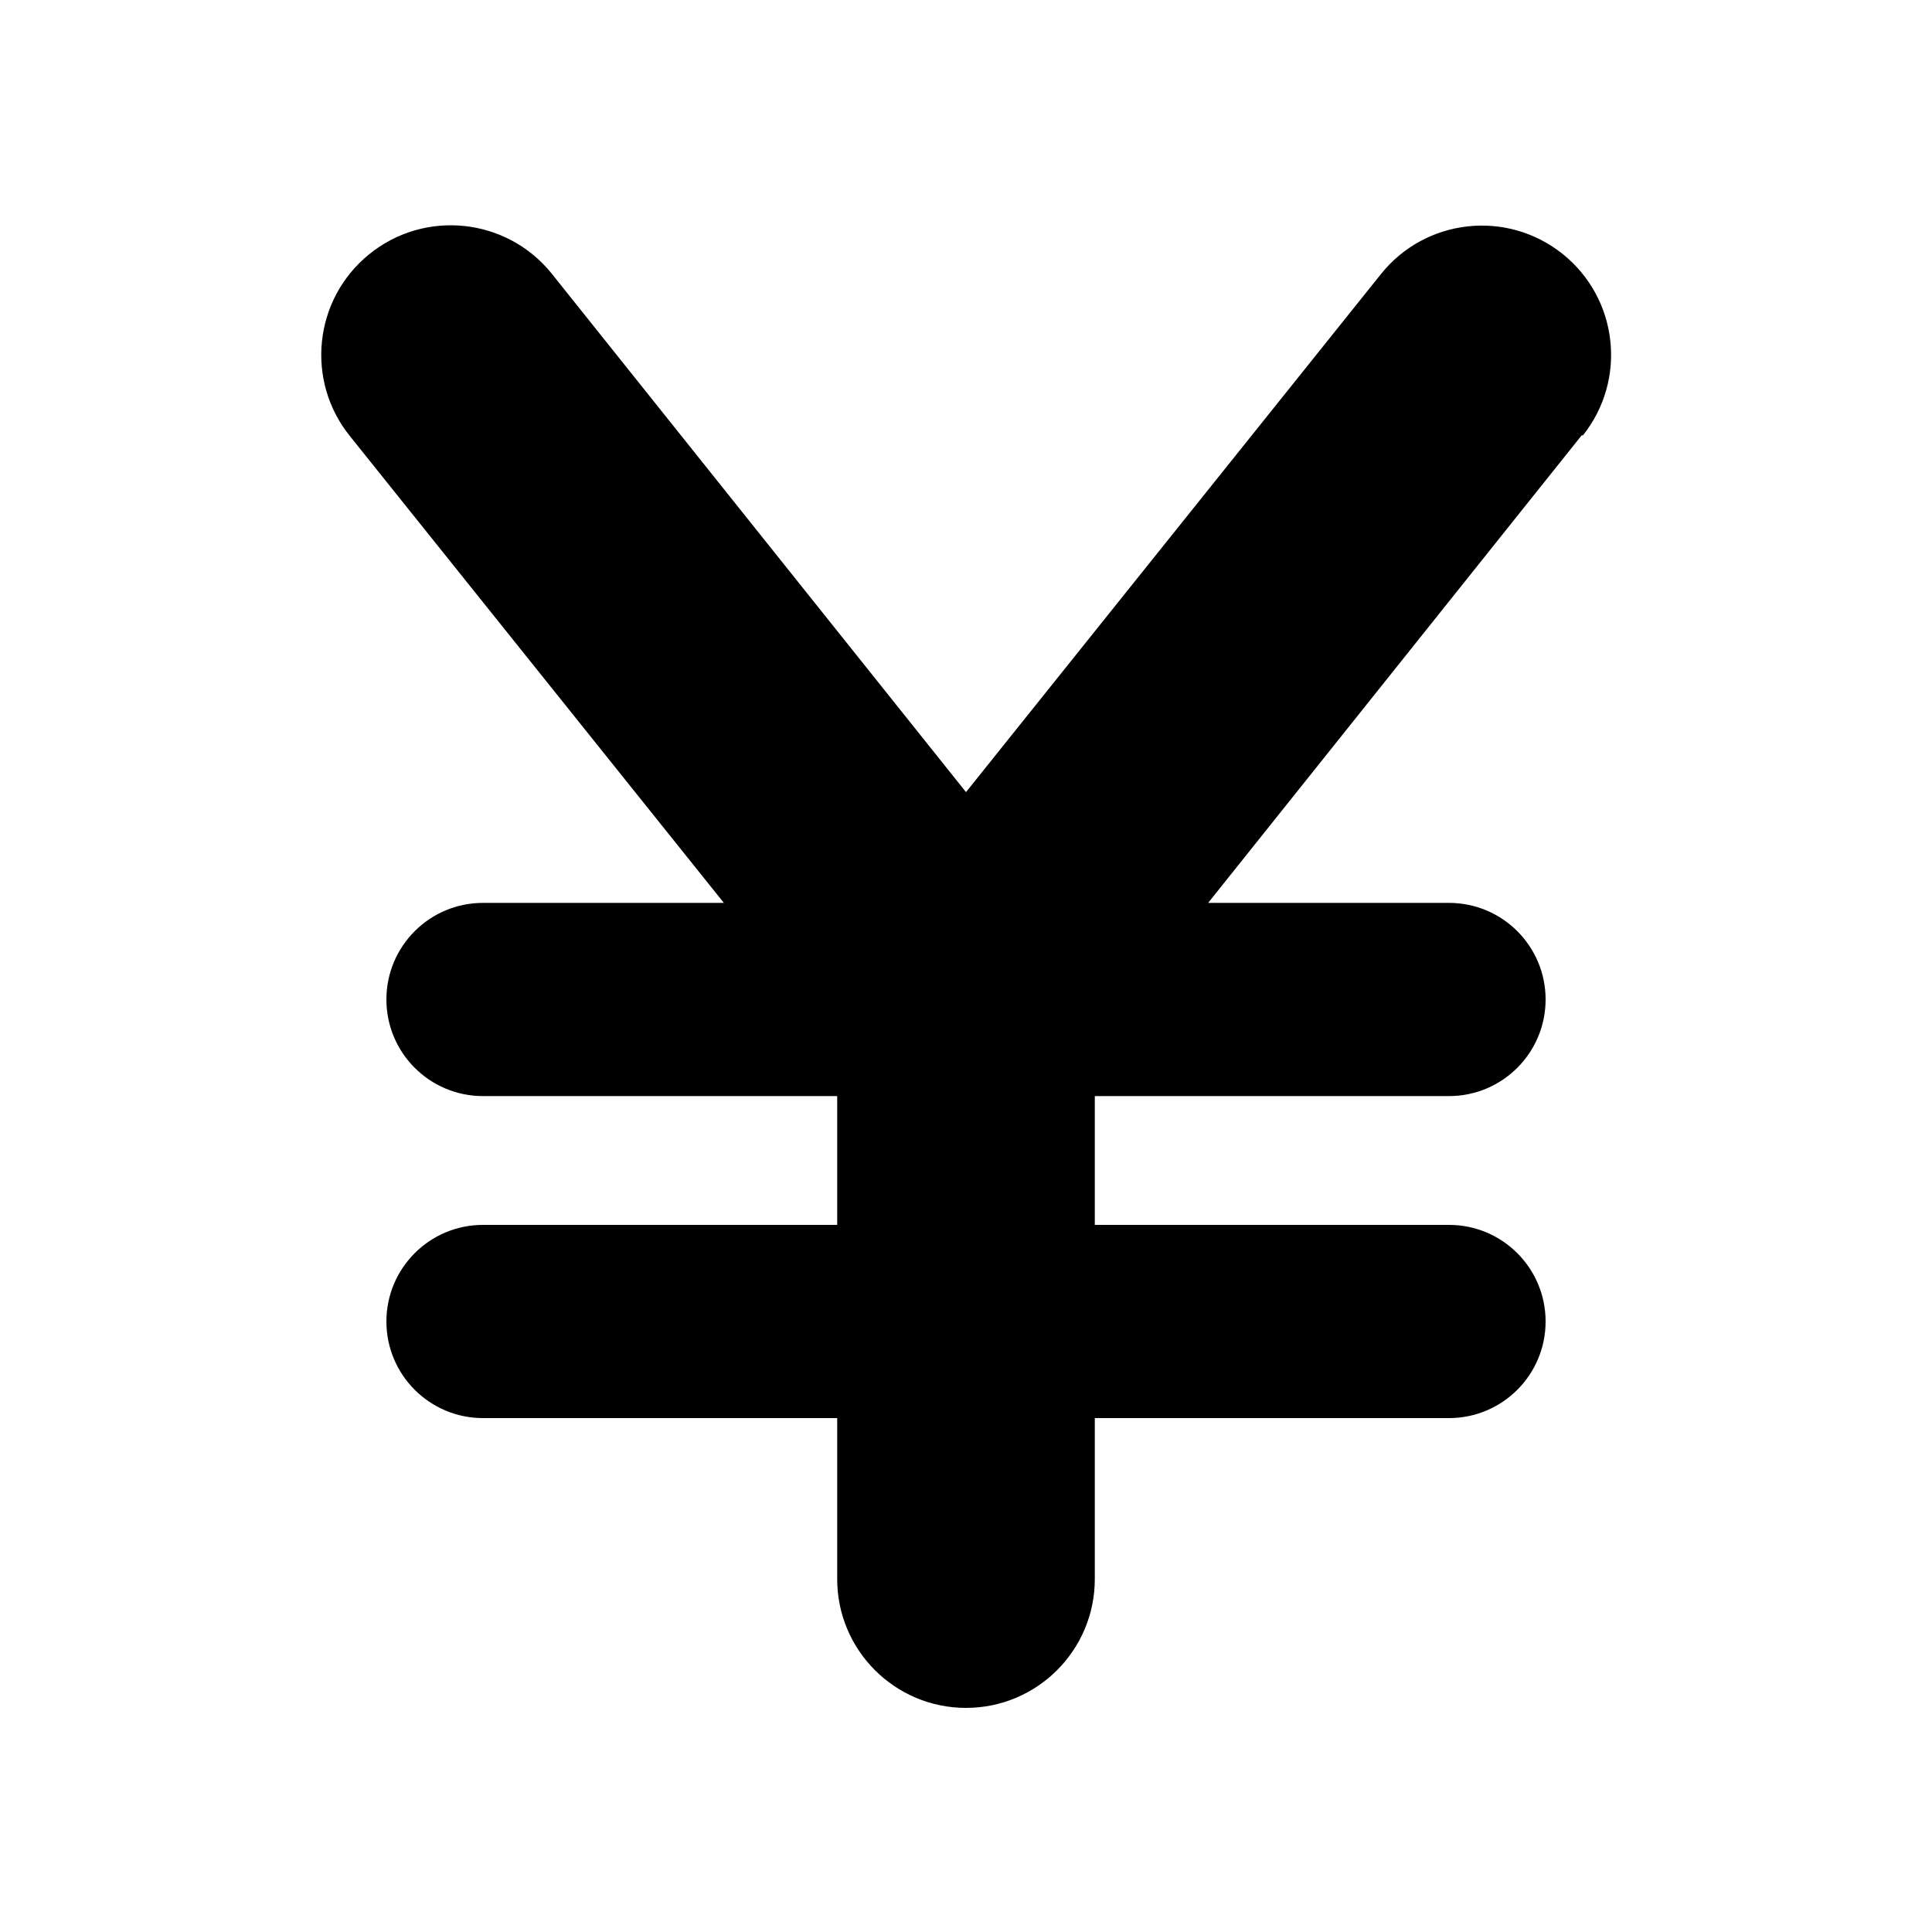
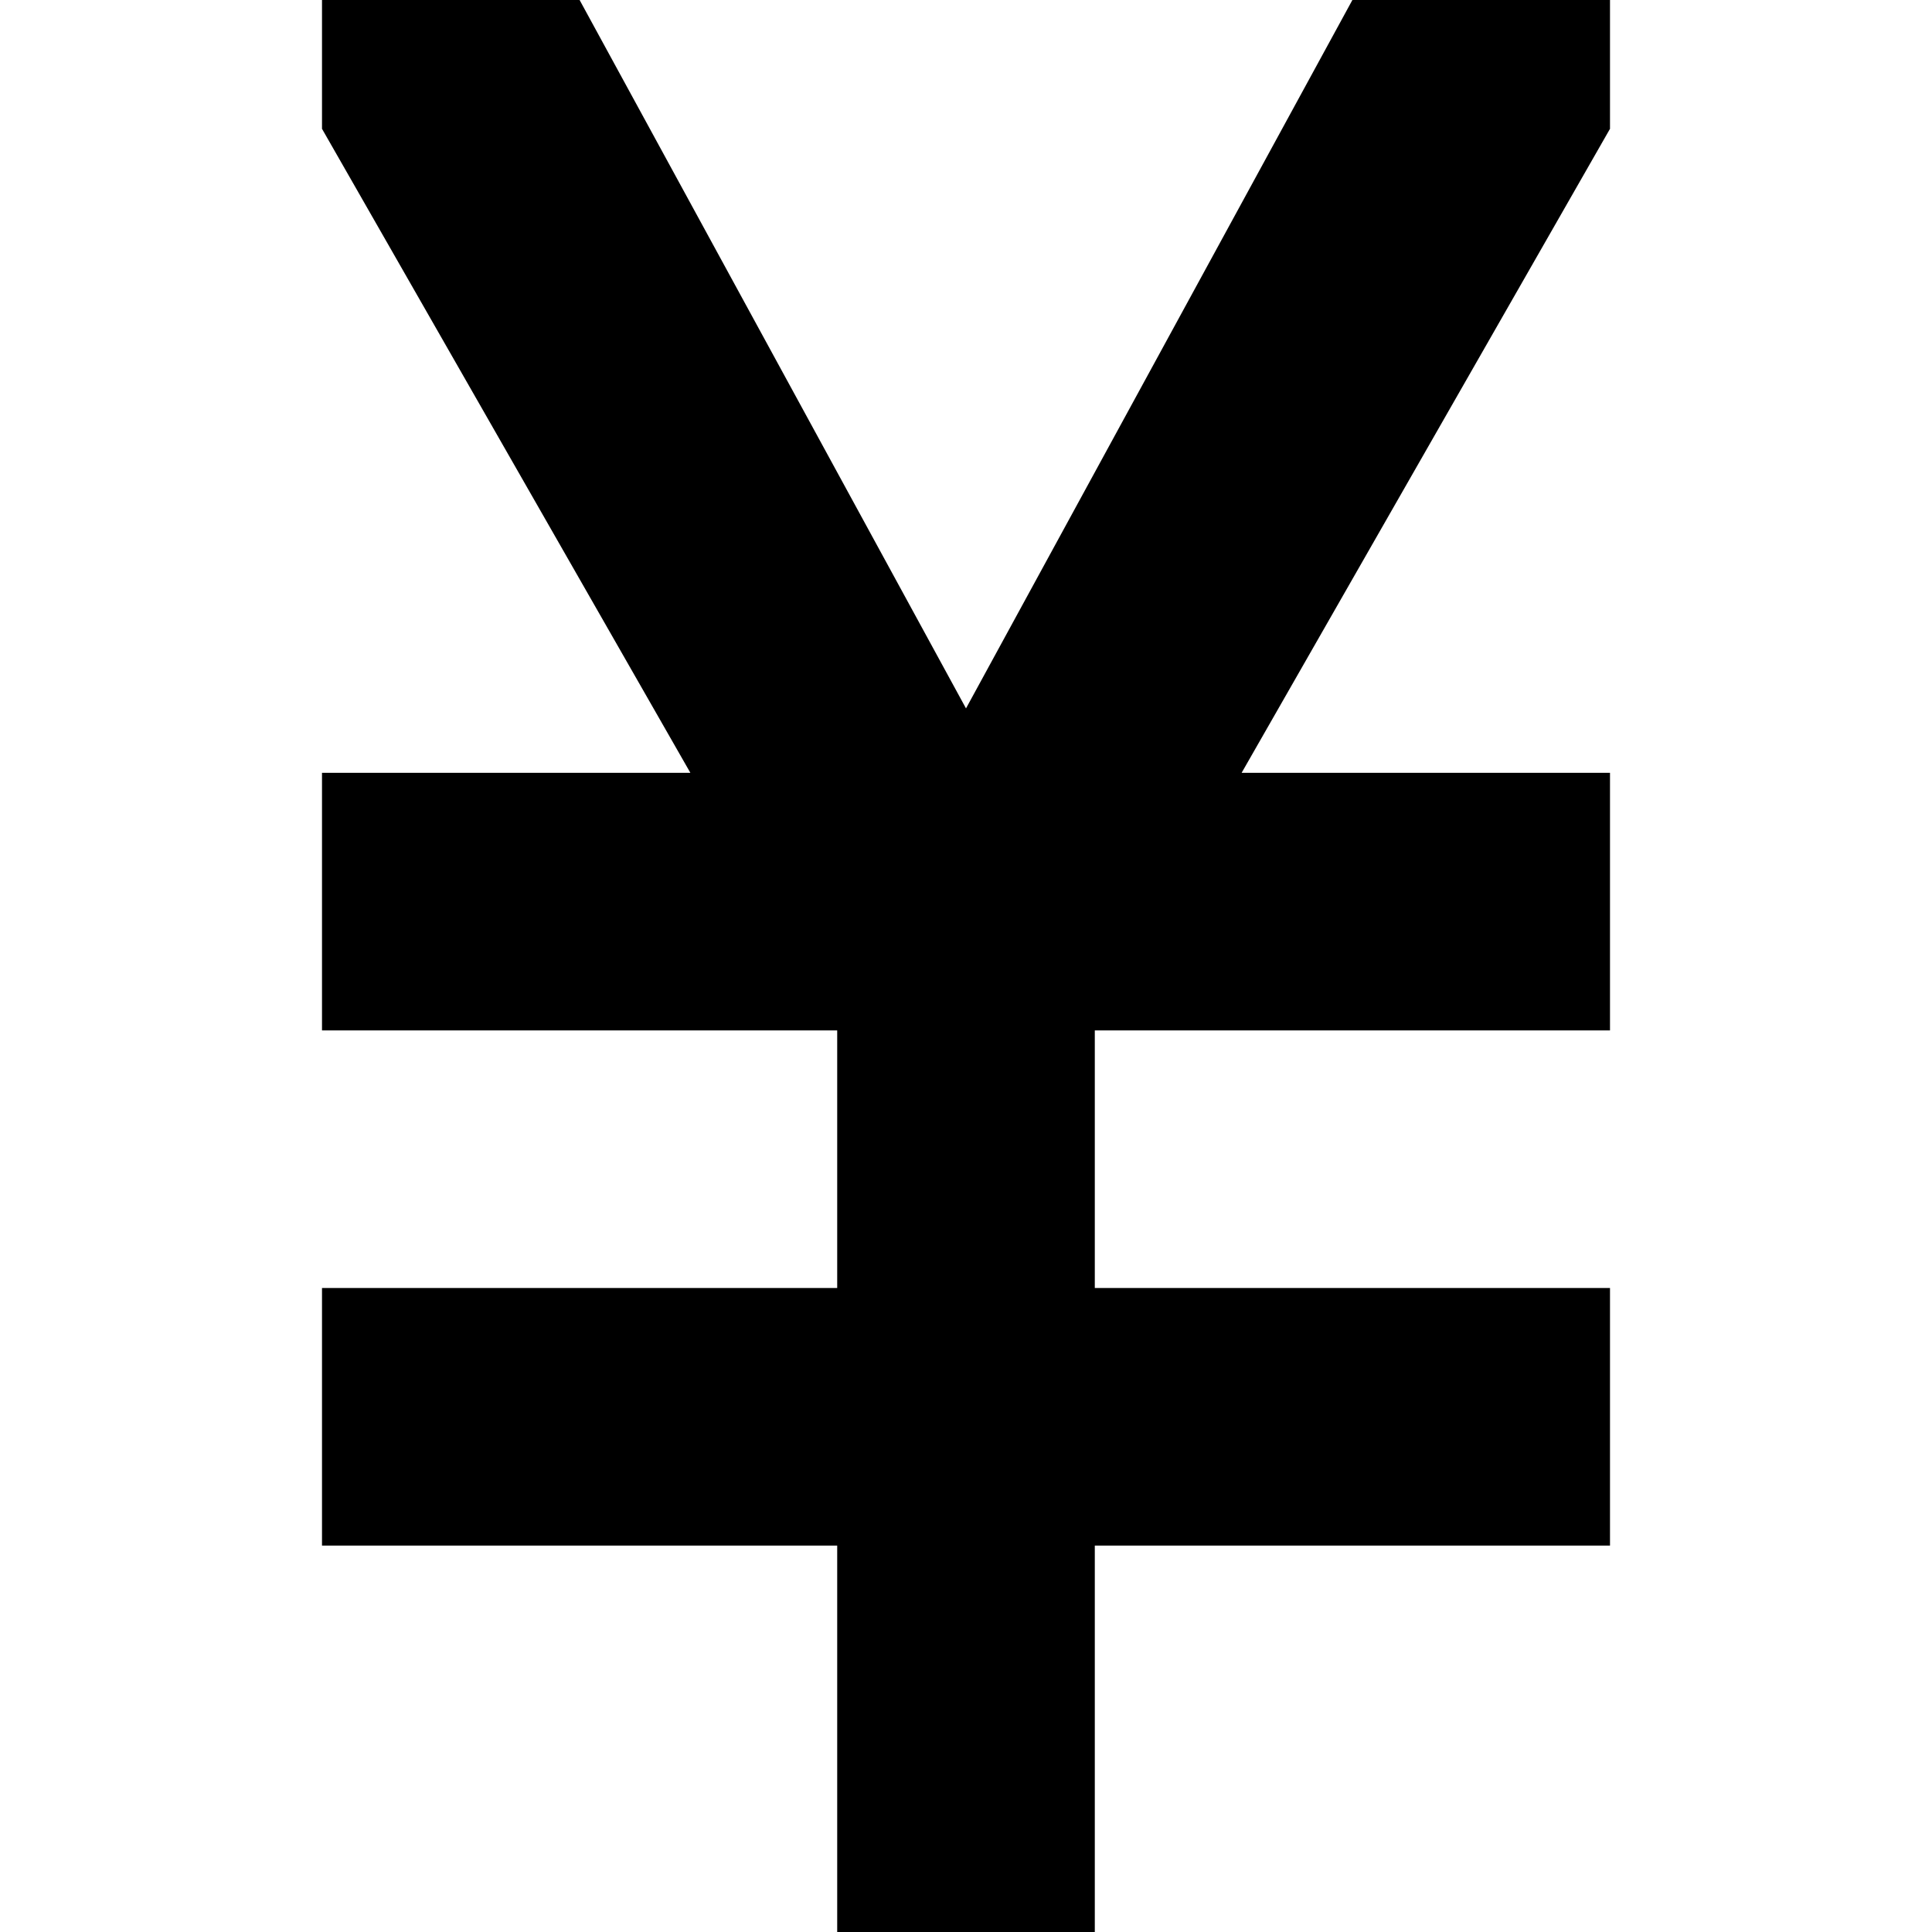
<svg xmlns="http://www.w3.org/2000/svg" viewBox="0 0 15 15">
-   <path d="M12.28 3.38l-2.9 3.63H11.25a0.75 0.75 0 0 1 0 1.5H8.5v1h2.75a0.75 0.75 0 0 1 0 1.5H8.5v1.25a1 1 0 0 1 -2 0v-1.25H3.75a0.75 0.75 0 1 1 0 -1.5H6.5v-1H3.75a0.75 0.75 0 0 1 0 -1.5H5.62l-2.9 -3.62A1 1 0 0 1 4.28 2.12l0 0L7.5 6.15l3.22 -4.02a1 1 0 0 1 1.57 1.25Z" />
+   <path d="M4.5 0L7.5 5.5L10.5 0L12.5 0L12.5 1L9.64 6L12.5 6L12.5 8L8.5 8L8.5 10L12.5 10L12.5 12L8.5 12L8.5 15L6.5 15L6.5 12L2.5 12L2.5 10L6.5 10L6.5 8L2.5 8L2.5 6L5.36 6L2.5 1L2.5 0L4.5 0Z" />
</svg>
